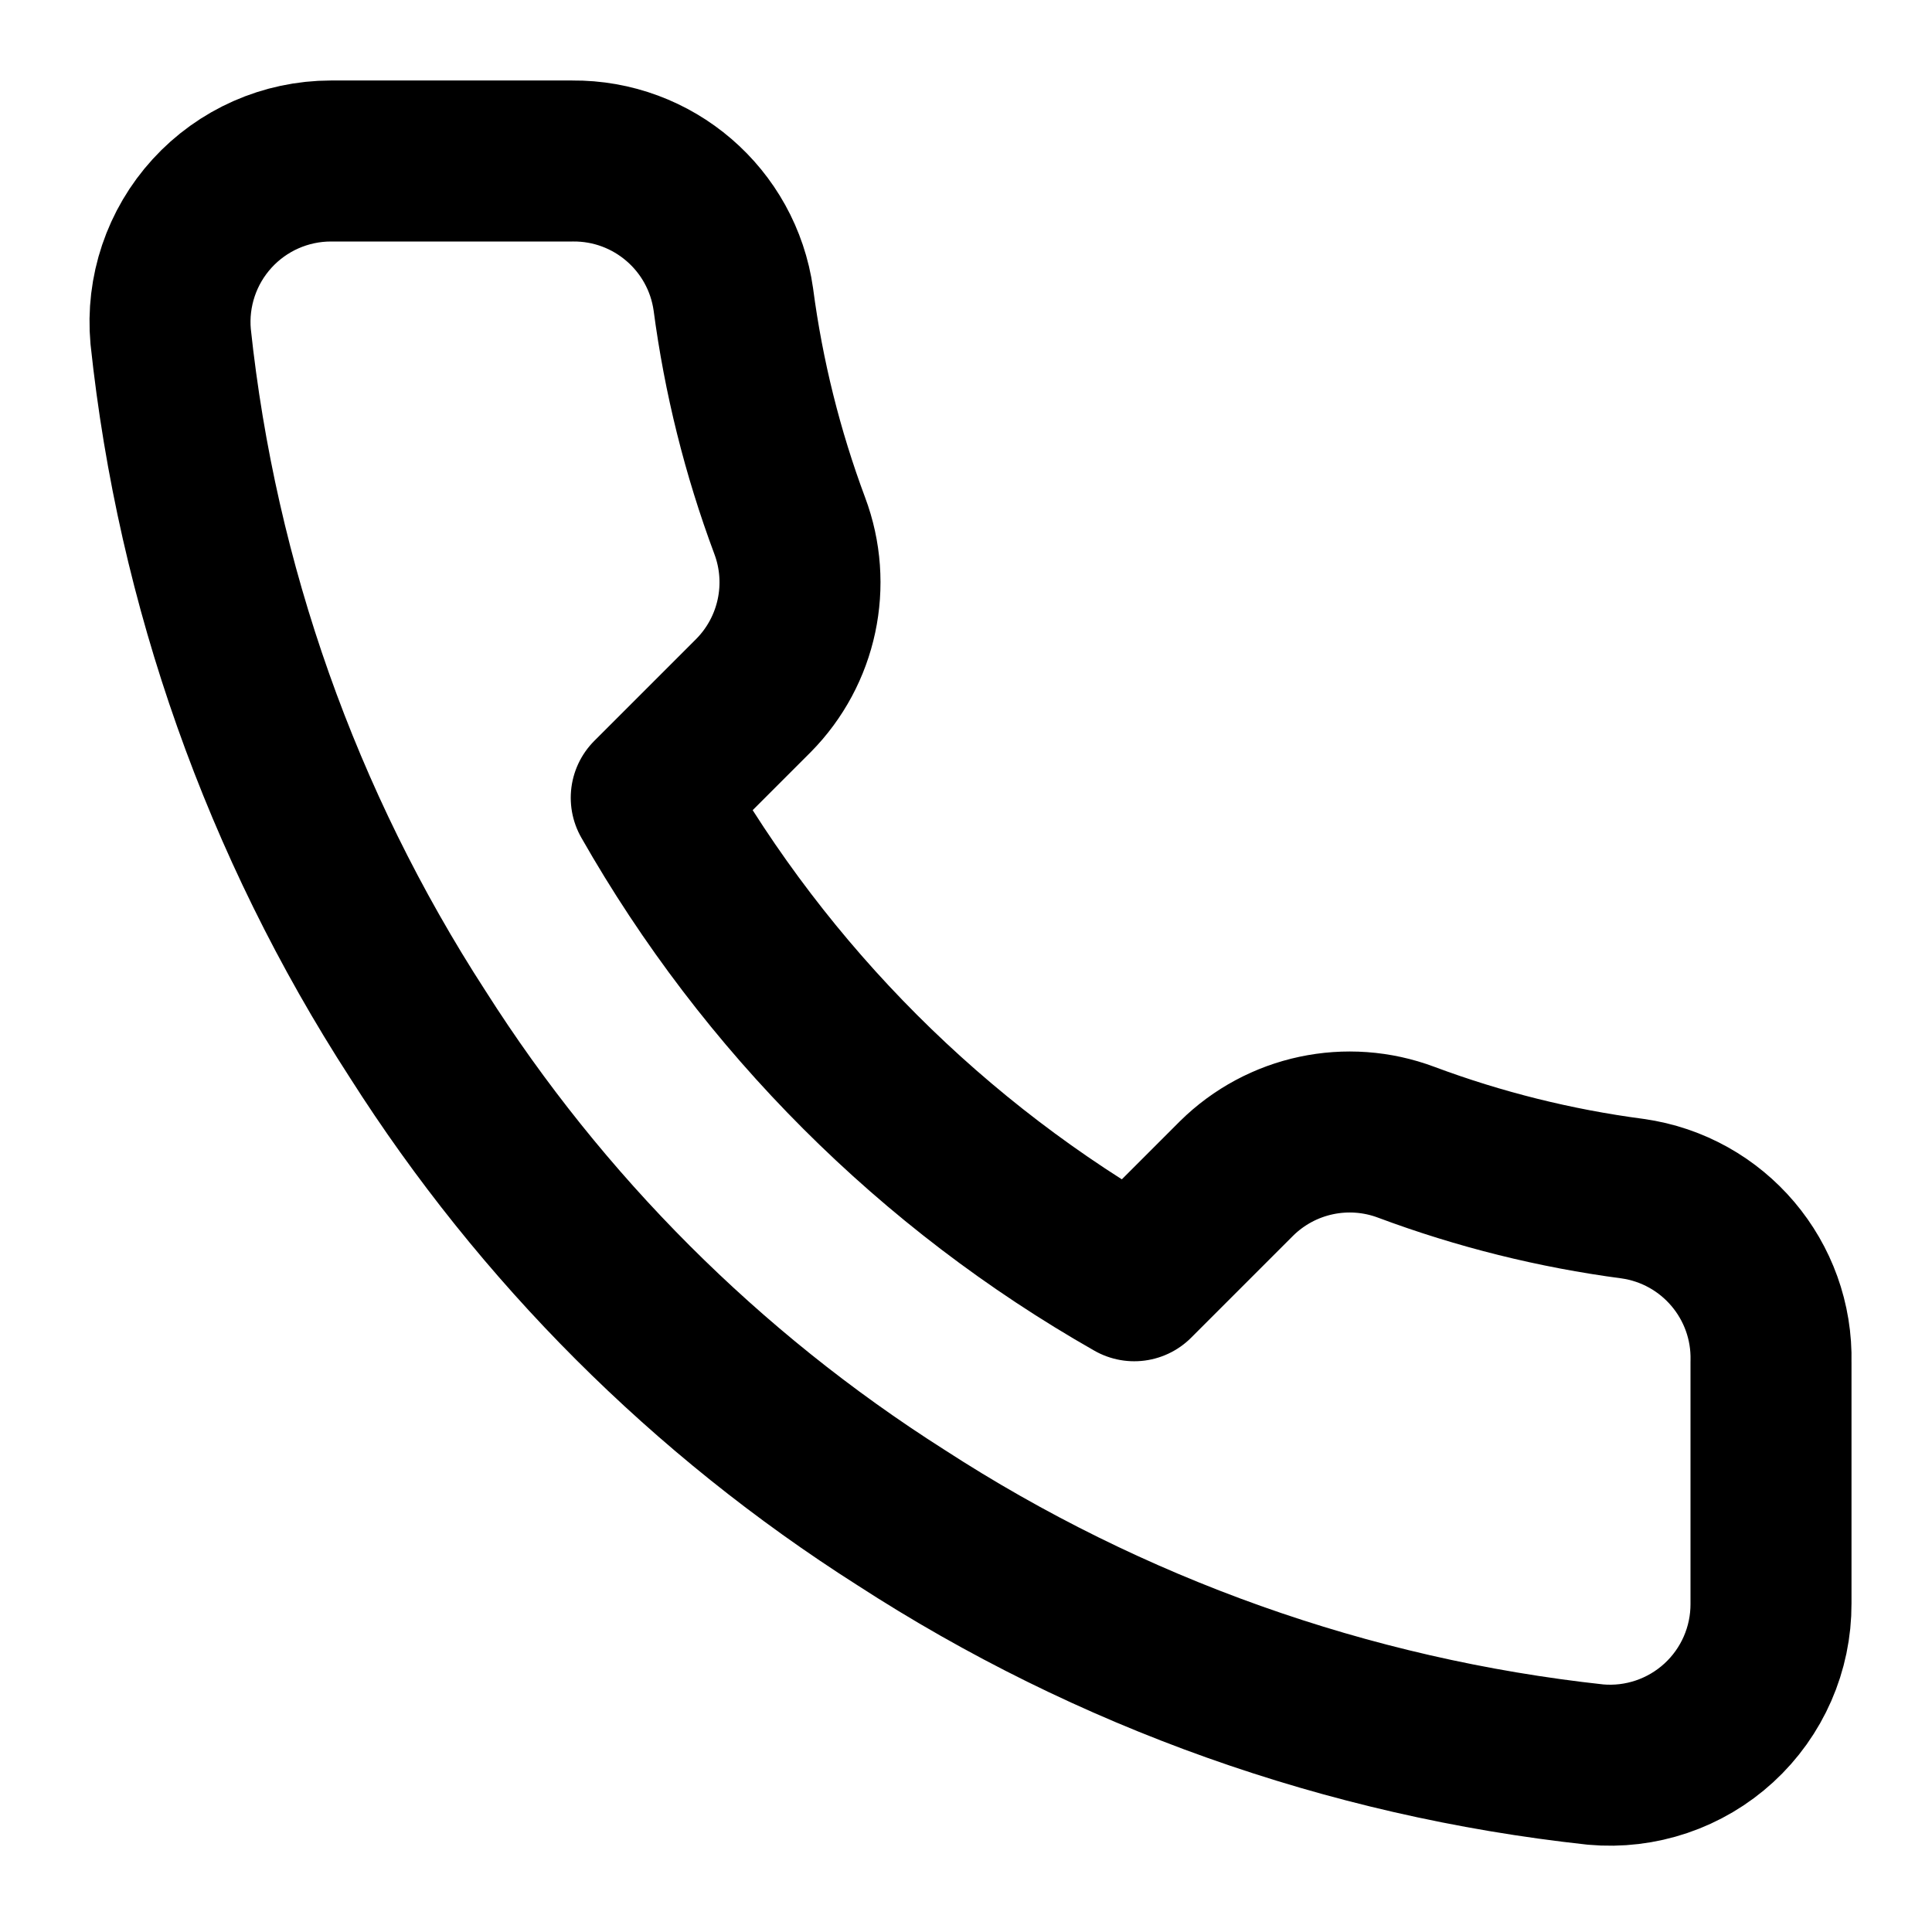
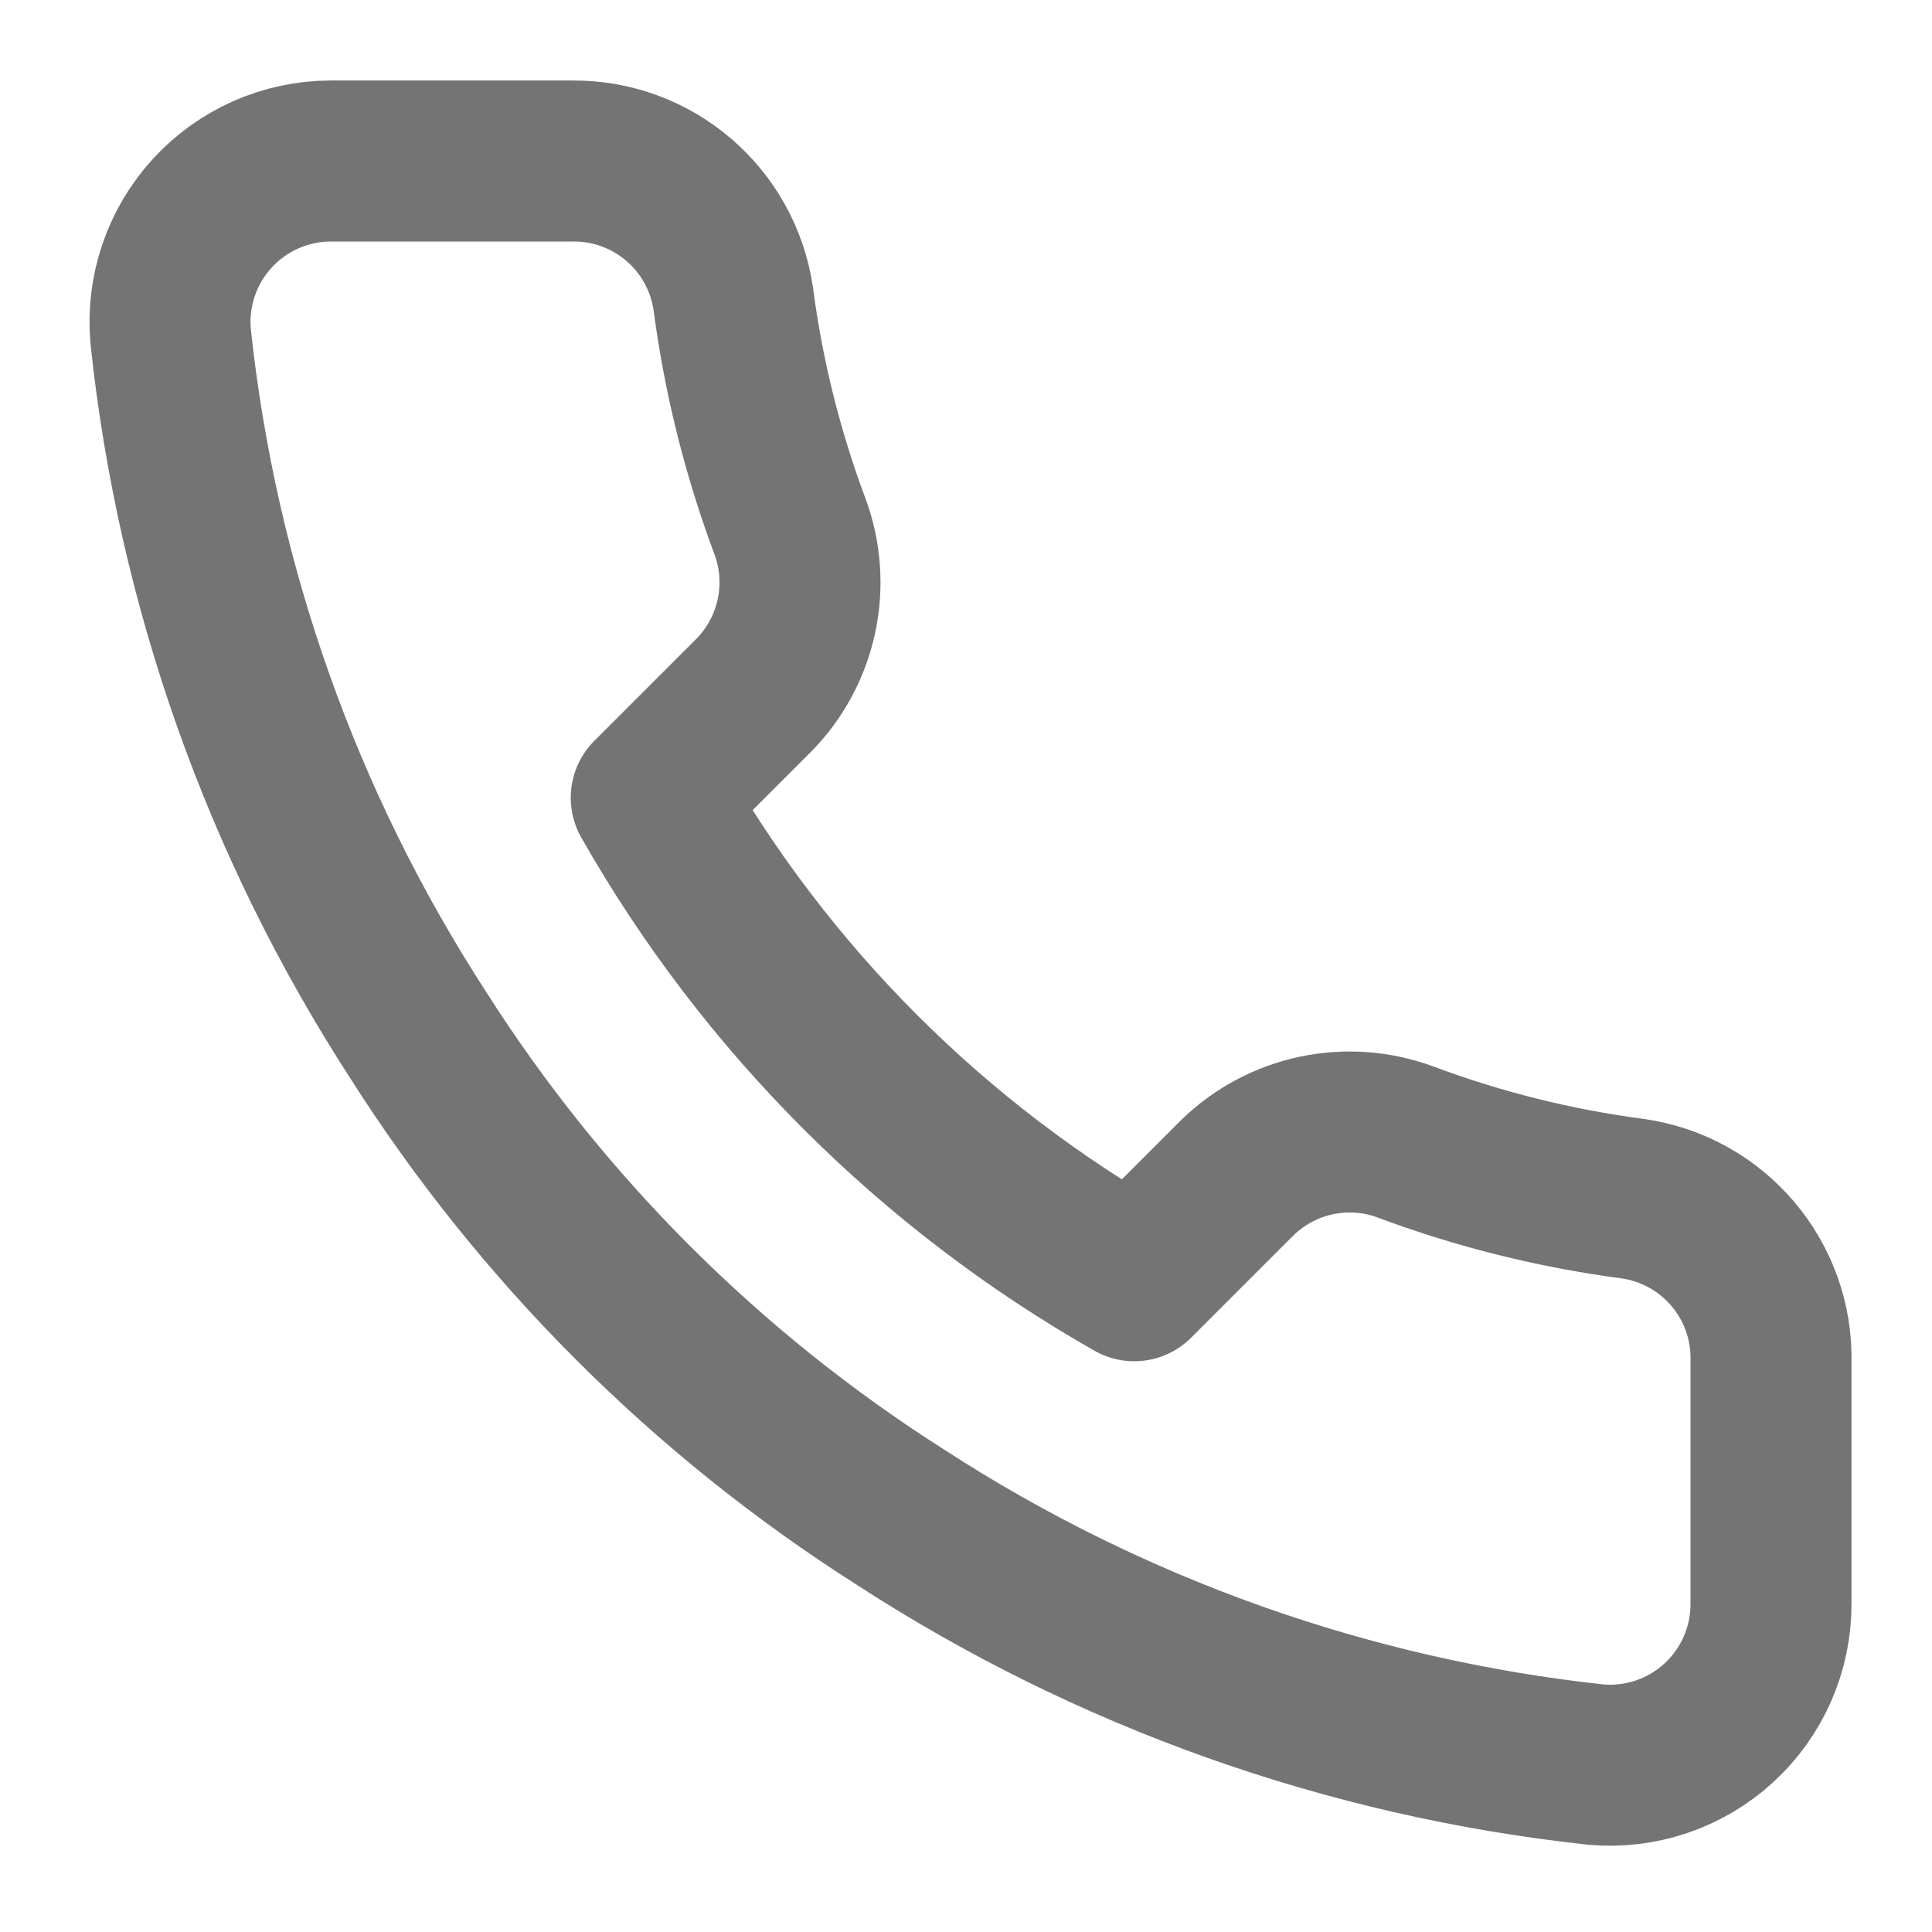
- <svg xmlns="http://www.w3.org/2000/svg" viewBox="0 0 24 24" fill="none" stroke="currentColor" stroke-width="2" stroke-linecap="round" stroke-linejoin="round" class="feather feather-phone">
+ <svg xmlns="http://www.w3.org/2000/svg" viewBox="0 0 24 24" fill="none" stroke="#747474" stroke-width="2" stroke-linecap="round" stroke-linejoin="round" class="feather feather-phone">
  <path d="M22 16.92v3a2 2 0 0 1-2.18 2 19.79 19.79 0 0 1-8.63-3.07 19.5 19.5 0 0 1-6-6 19.79 19.79 0 0 1-3.07-8.67A2 2 0 0 1 4.11 2h3a2 2 0 0 1 2 1.72 12.84 12.84 0 0 0 .7 2.81 2 2 0 0 1-.45 2.11L8.09 9.91a16 16 0 0 0 6 6l1.27-1.27a2 2 0 0 1 2.11-.45 12.84 12.84 0 0 0 2.81.7A2 2 0 0 1 22 16.92z" />
</svg>
